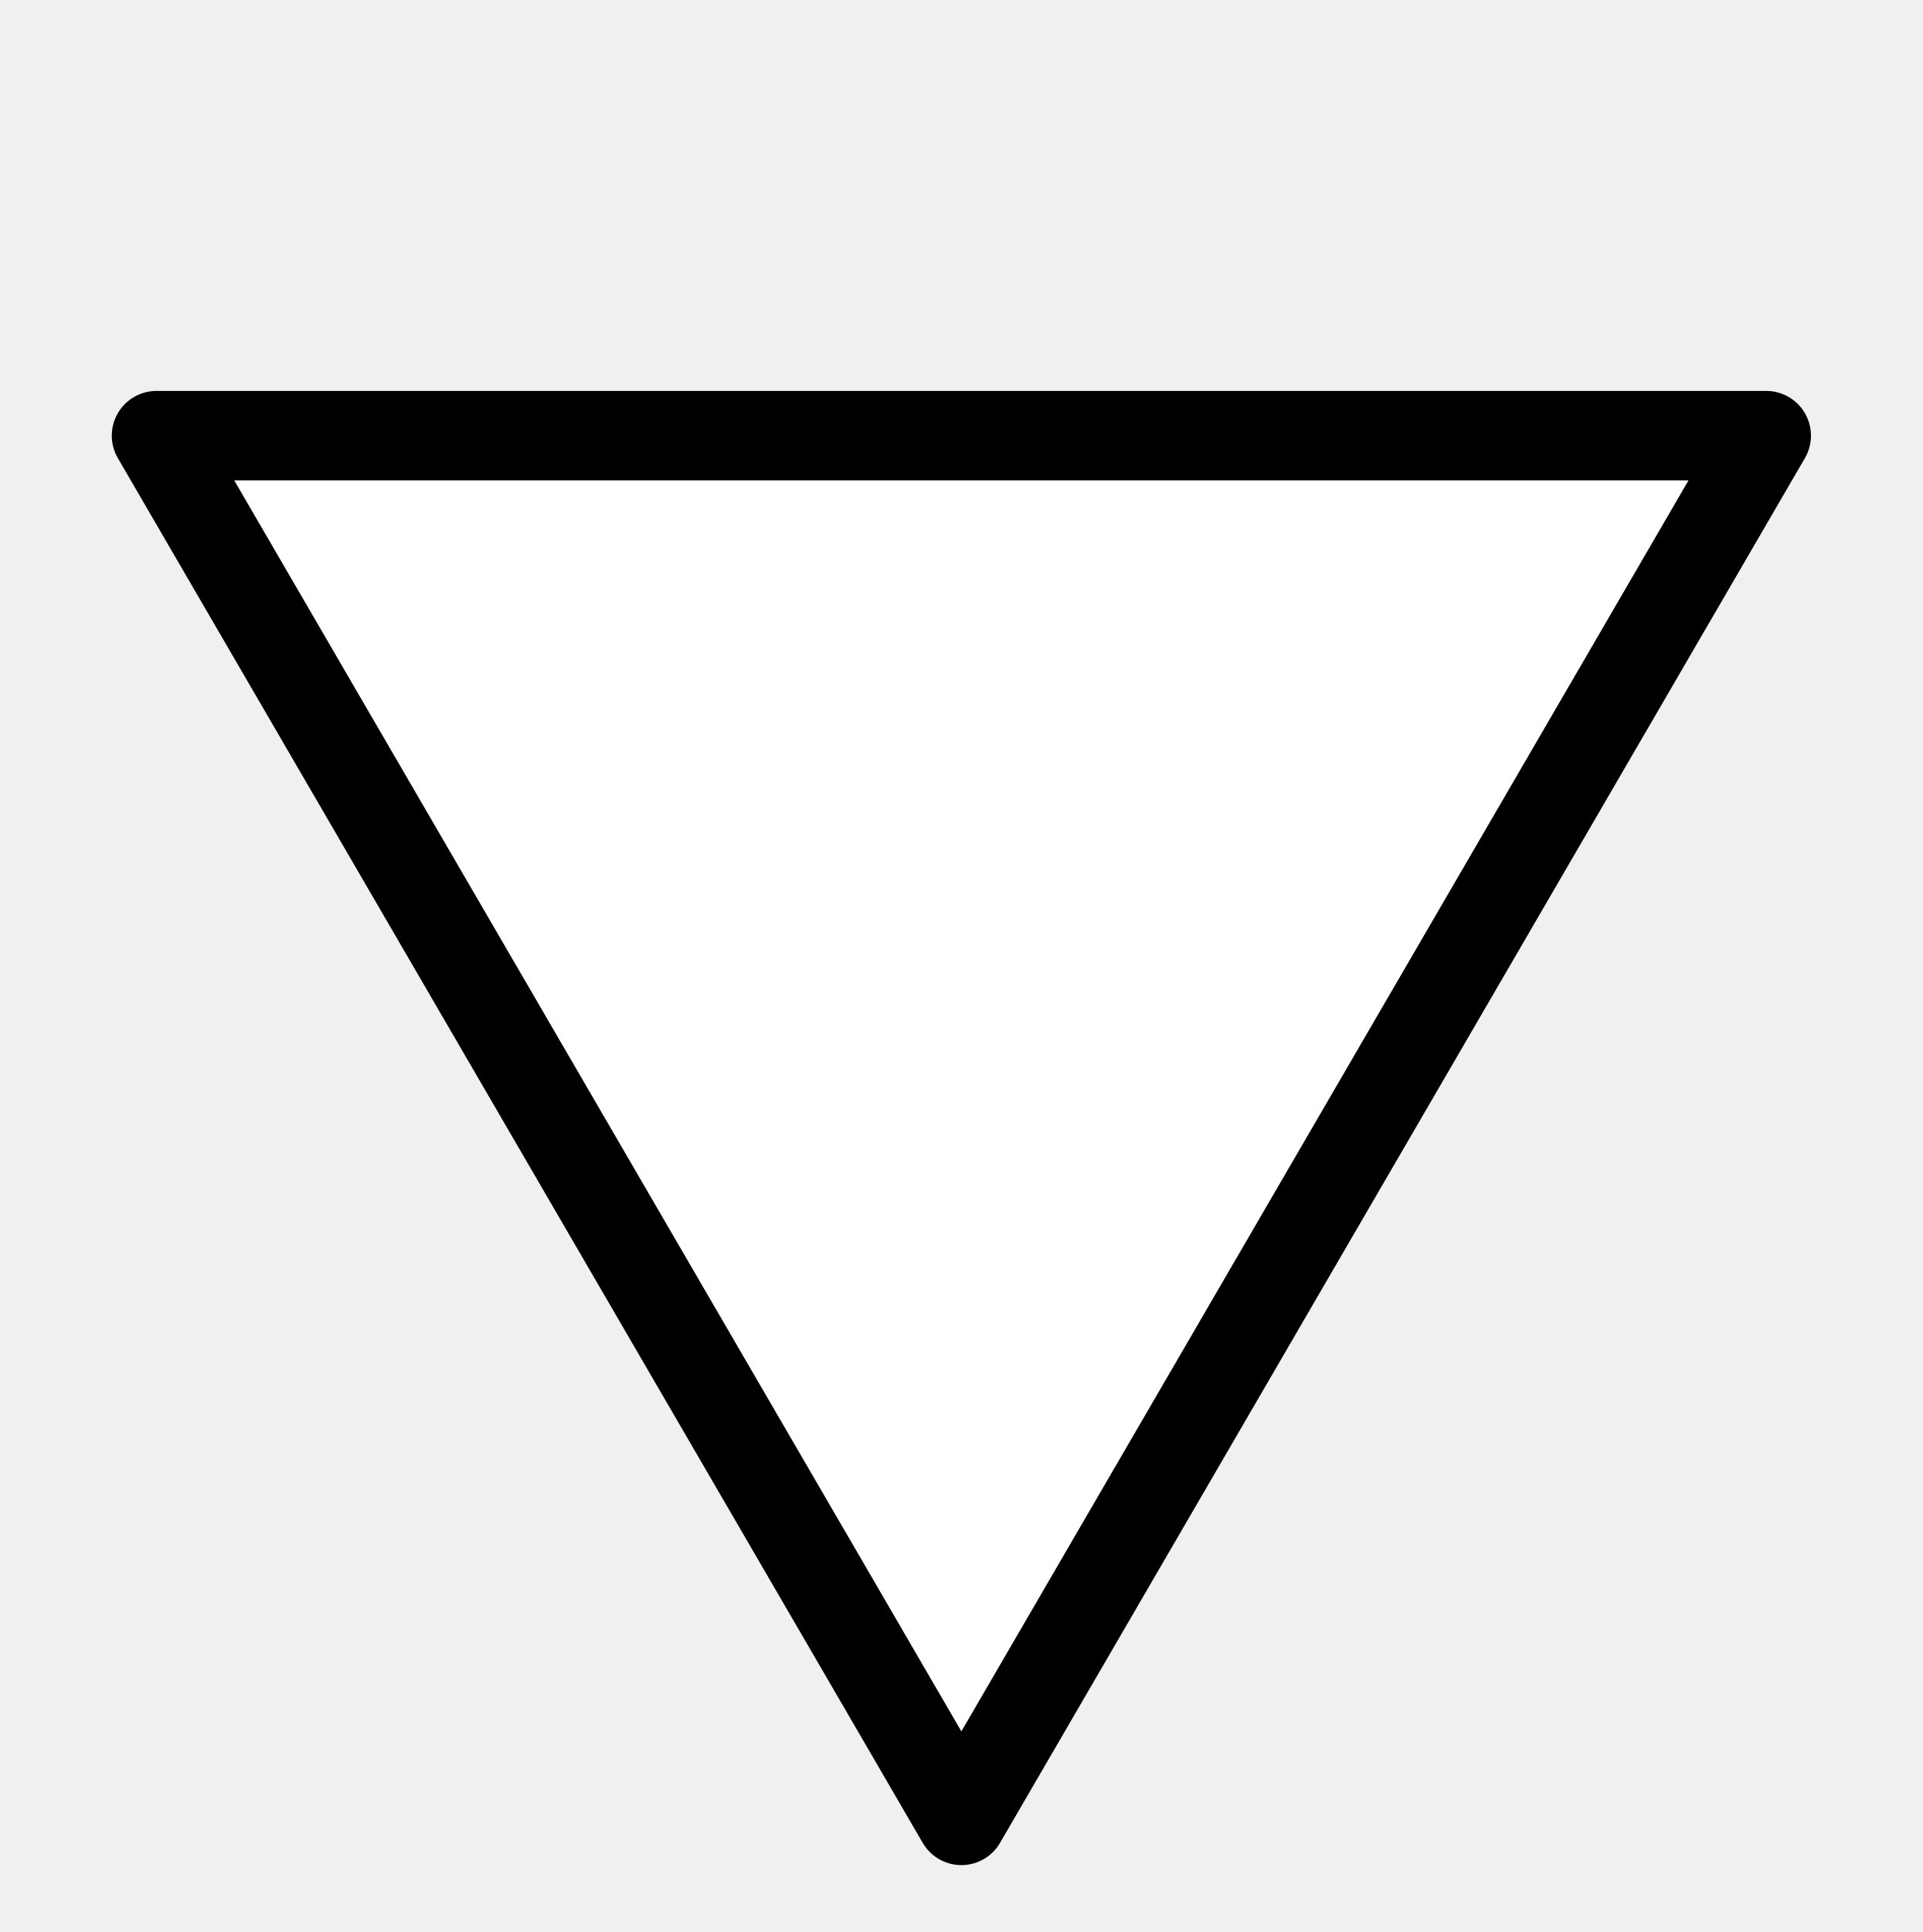
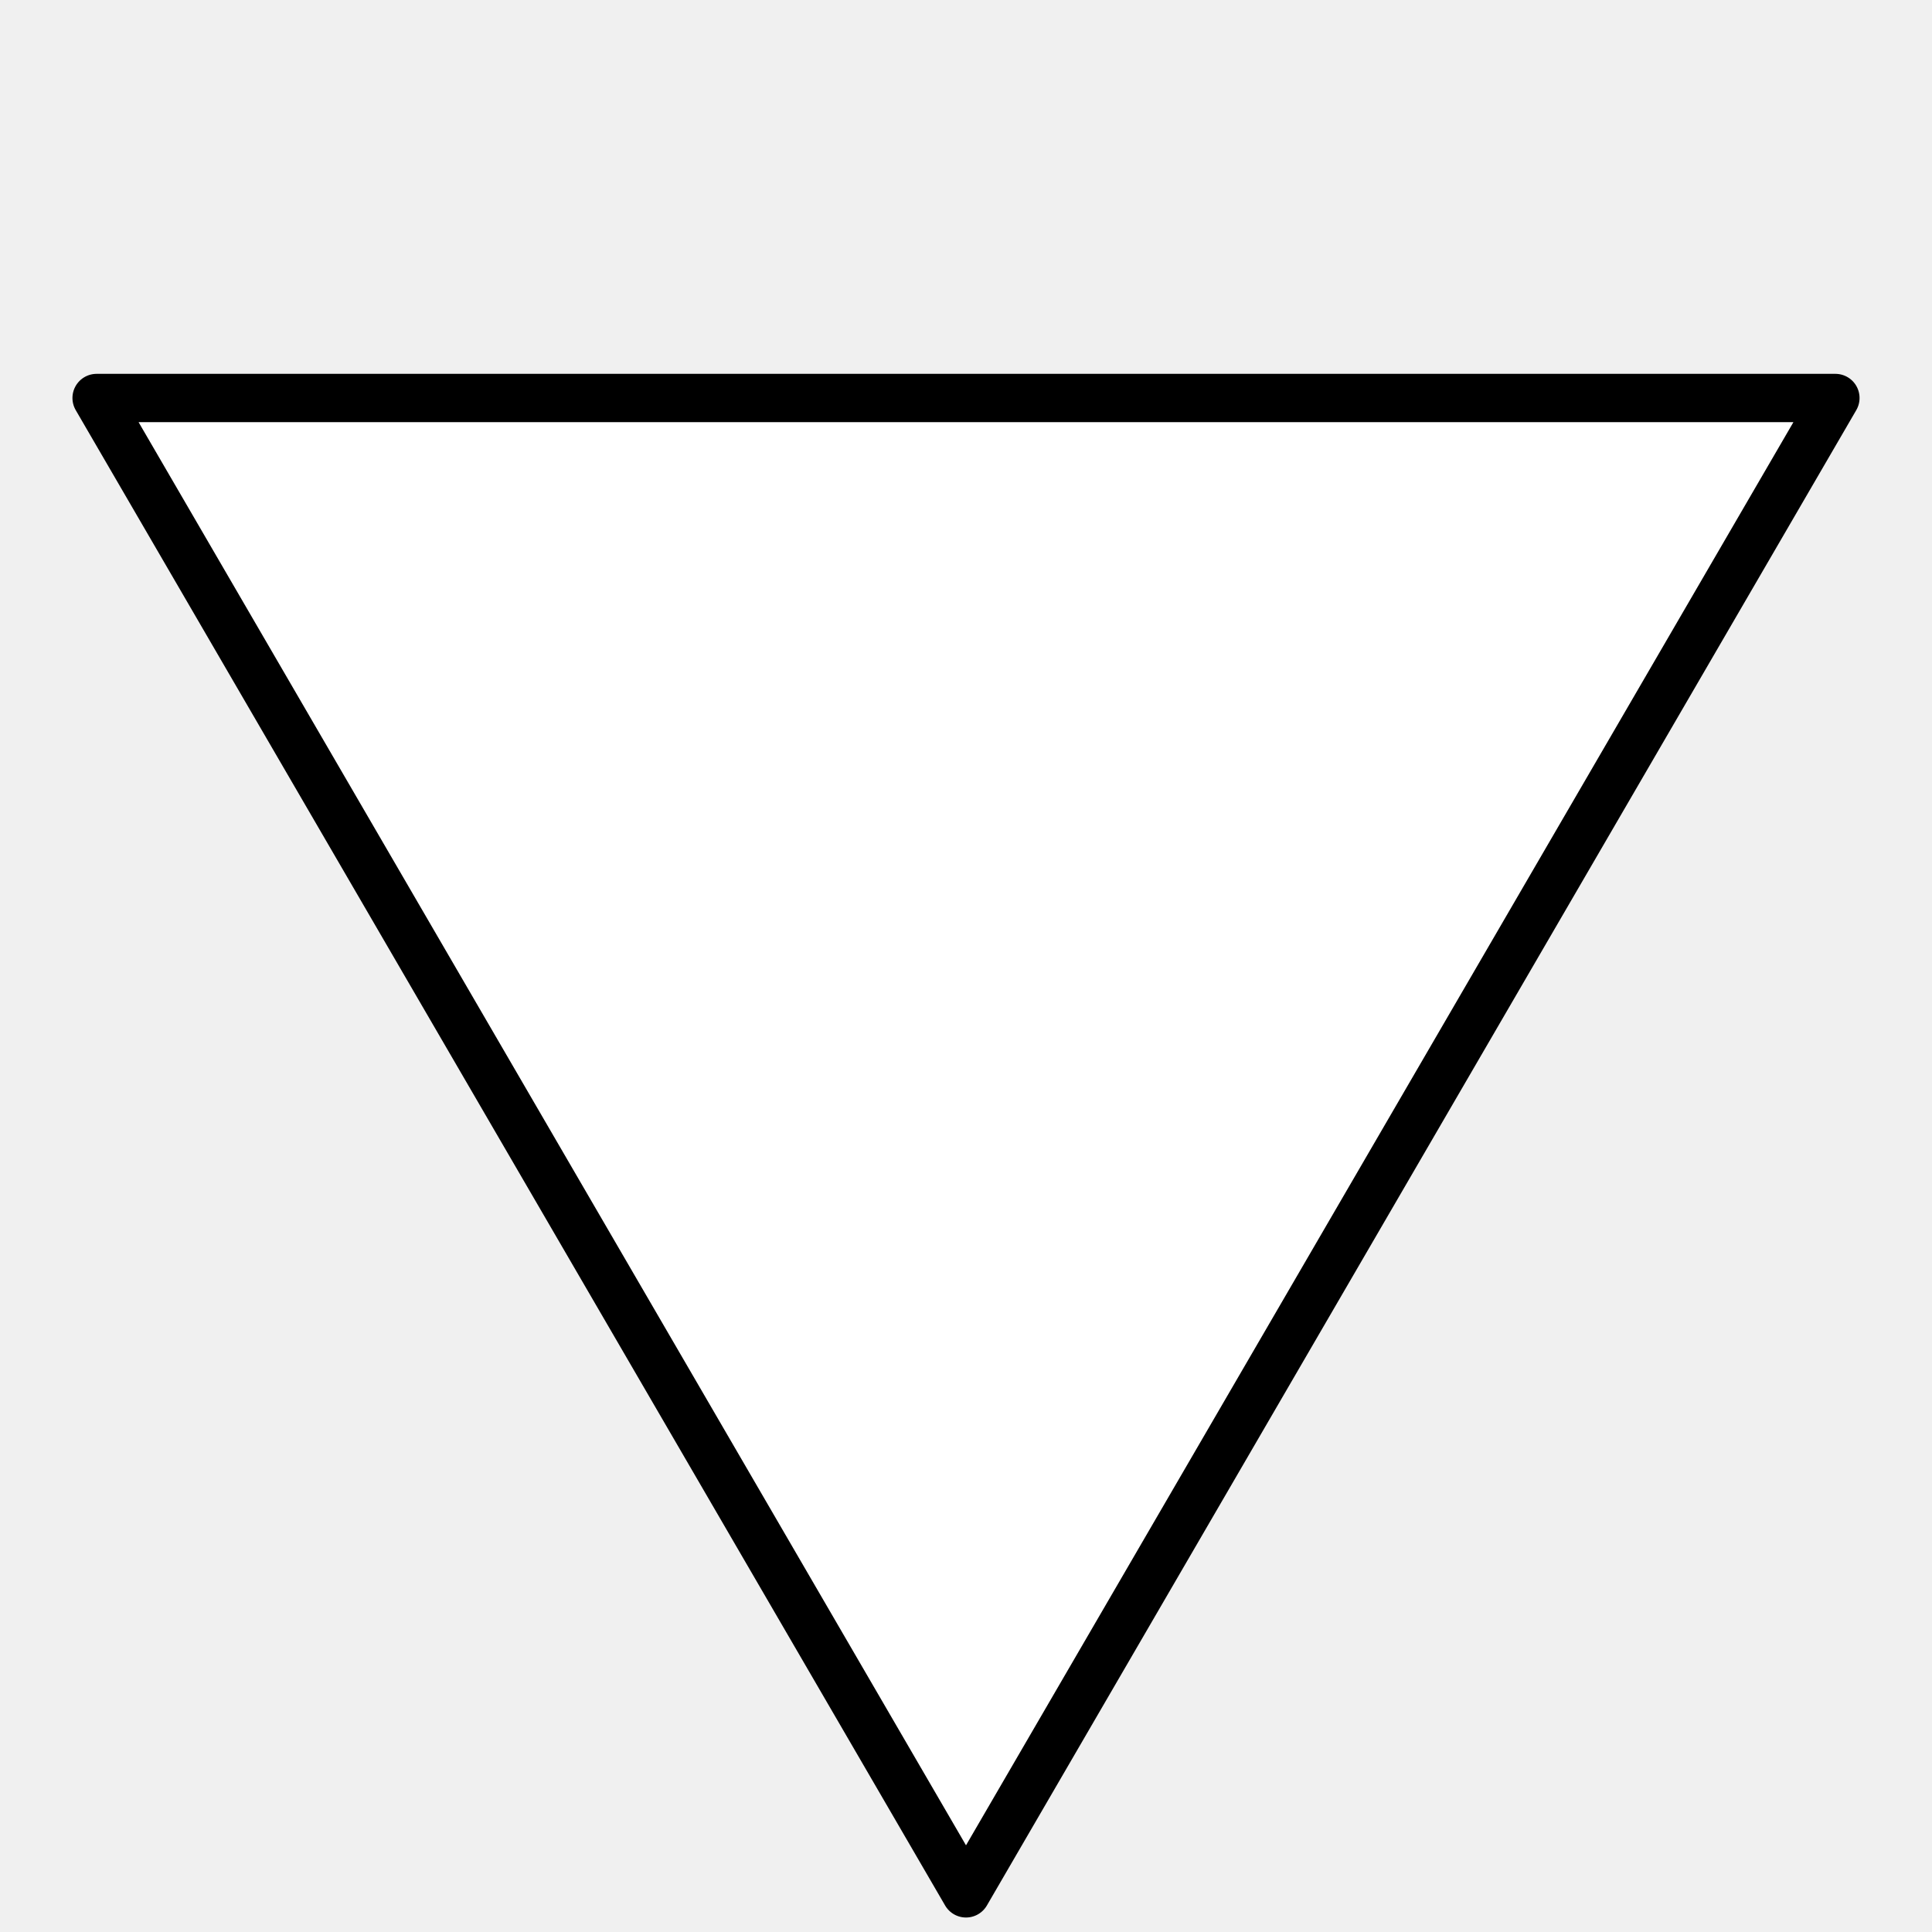
- <svg xmlns="http://www.w3.org/2000/svg" width="10.75" height="10.799" viewBox="-781.965 -3692.997 10.75 10.799">
+ <svg xmlns="http://www.w3.org/2000/svg" viewBox="-752 -3690 10 10" width="10" height="10">
  <g fill="none">
-     <path fill="#fff" d="m-781.09-3690.562 4.5 7.74 4.5-7.74Z" />
-     <path stroke="#000" stroke-linecap="round" stroke-linejoin="round" stroke-width=".5" d="m-781.09-3690.562 4.5 7.74 4.5-7.74Z" />
+     <path d="m-751.5-3687.94 4.5 7.74 4.5-7.74Z" fill="#fff" />
+     <path d="m-751.5-3687.94 4.5 7.74 4.5-7.74Z" stroke="#000" stroke-linecap="round" stroke-linejoin="round" stroke-width=".25" />
  </g>
</svg>
